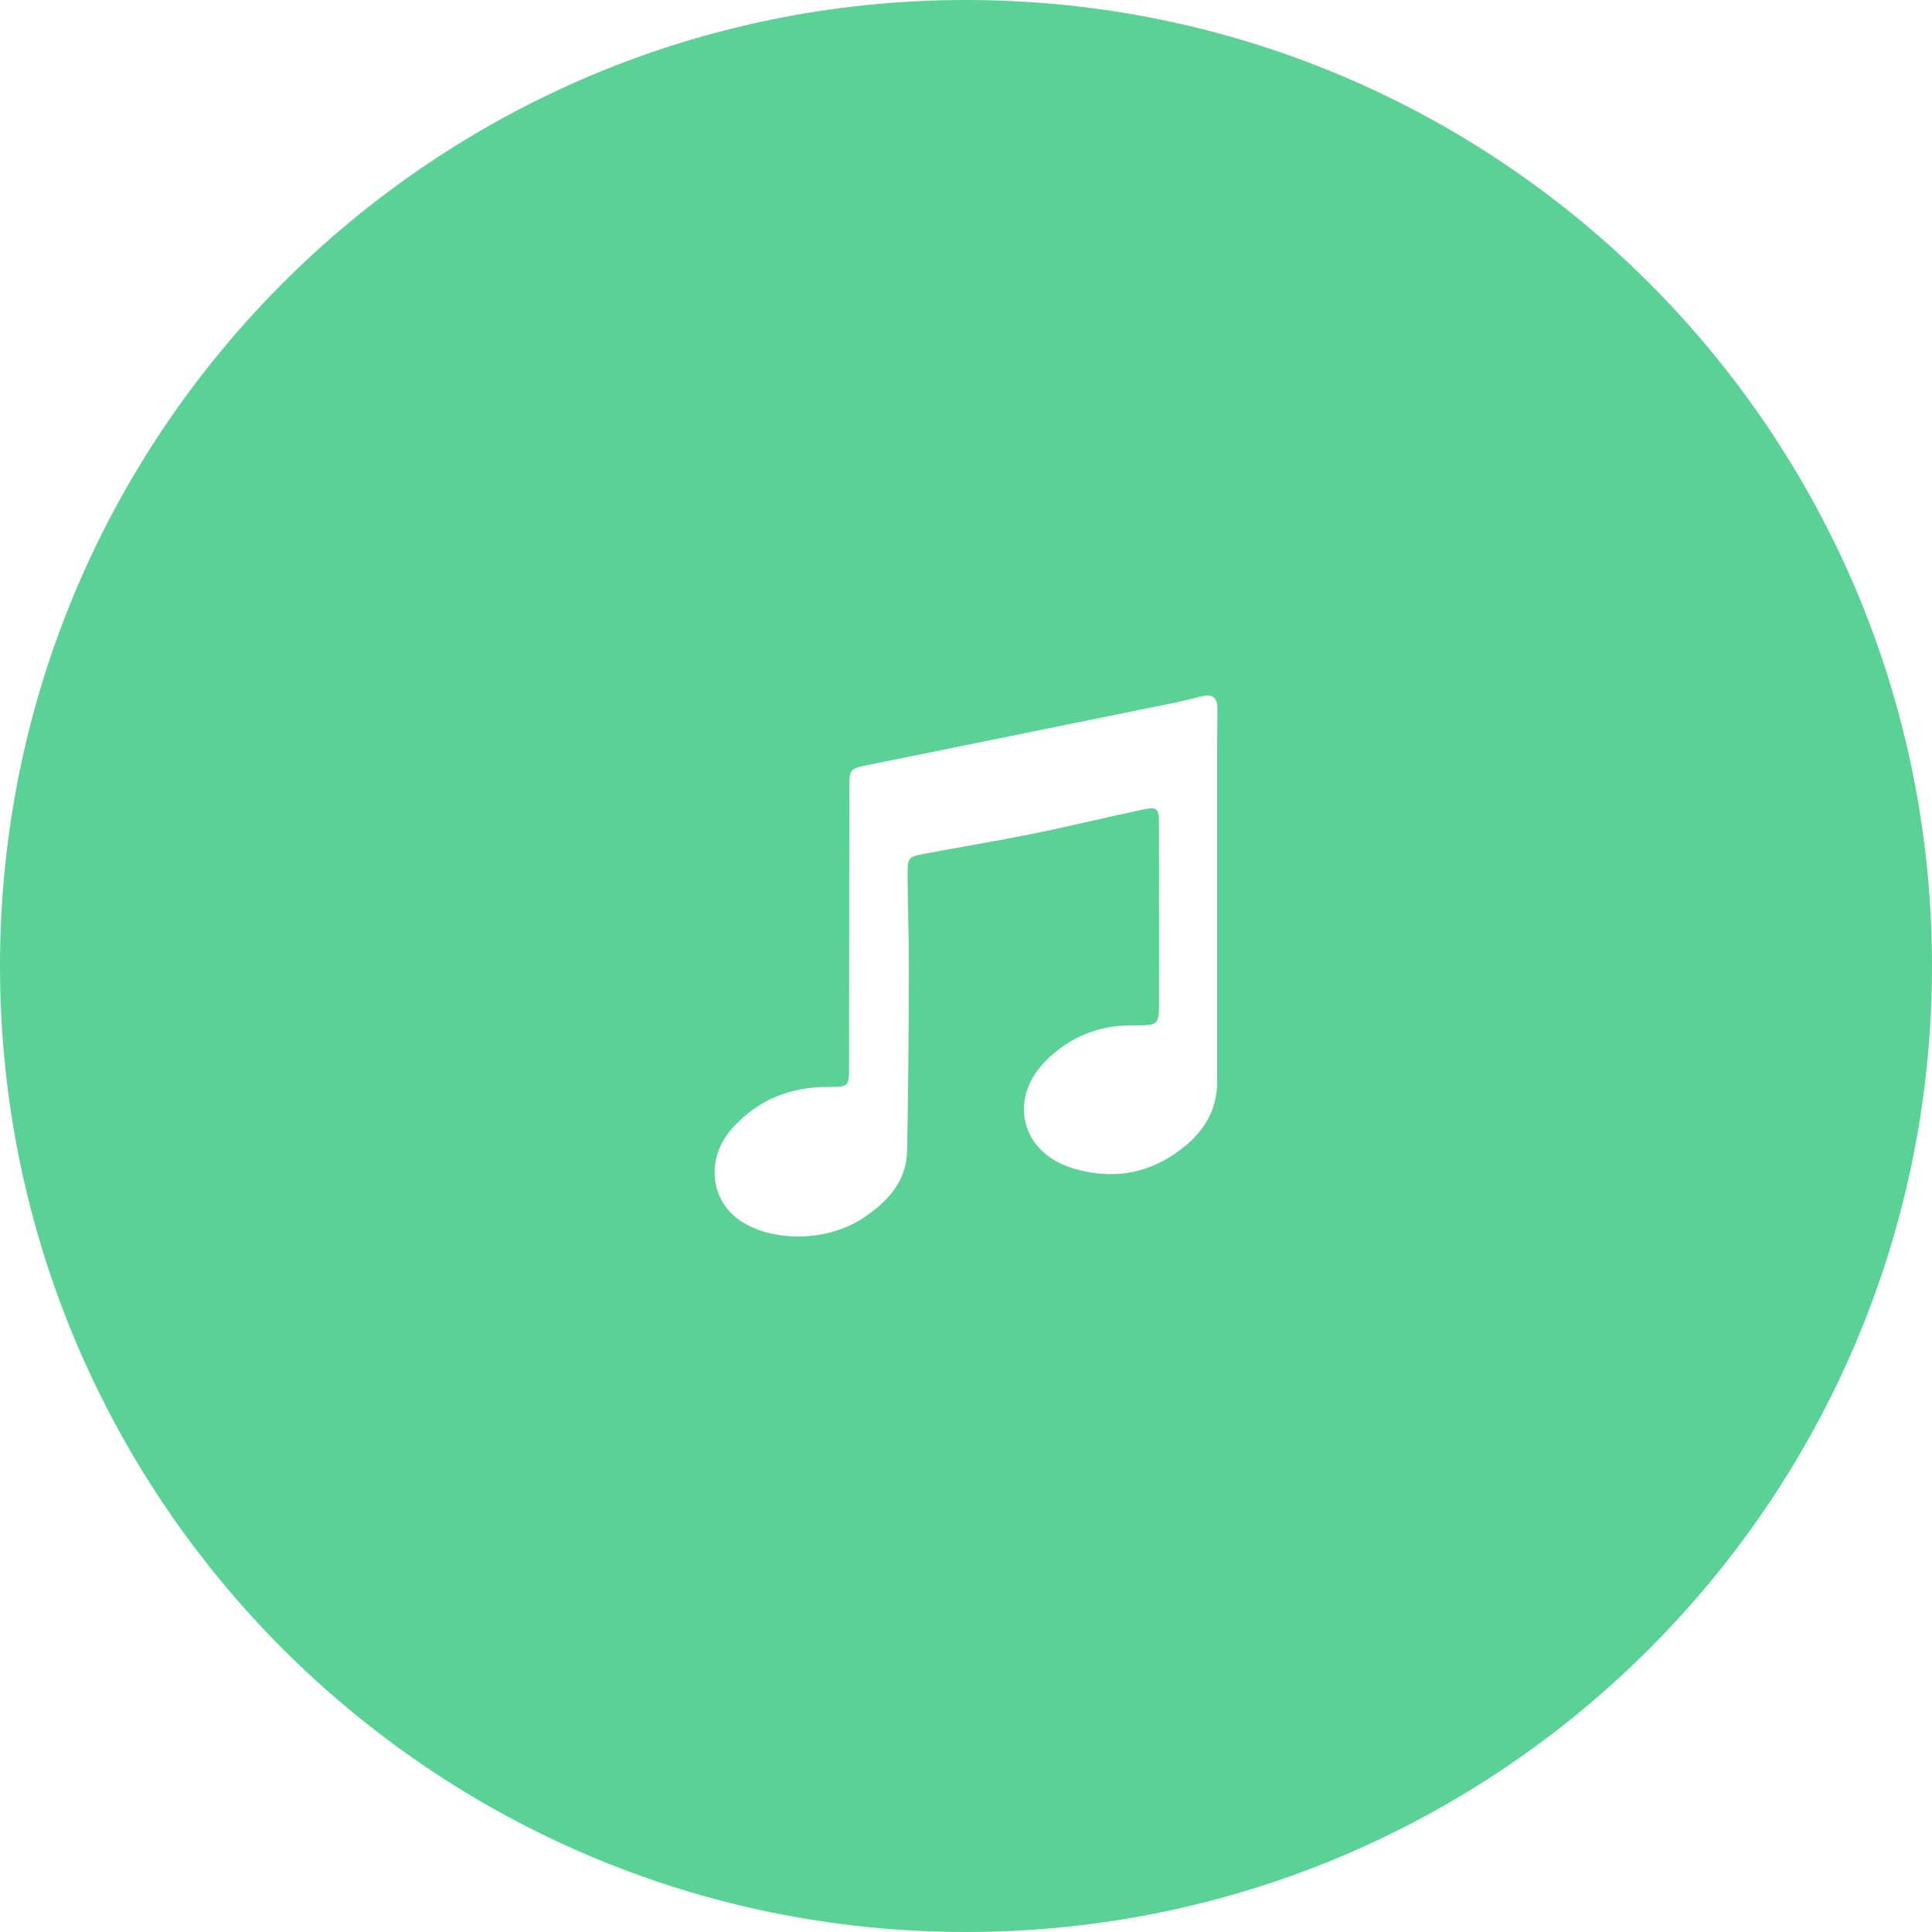
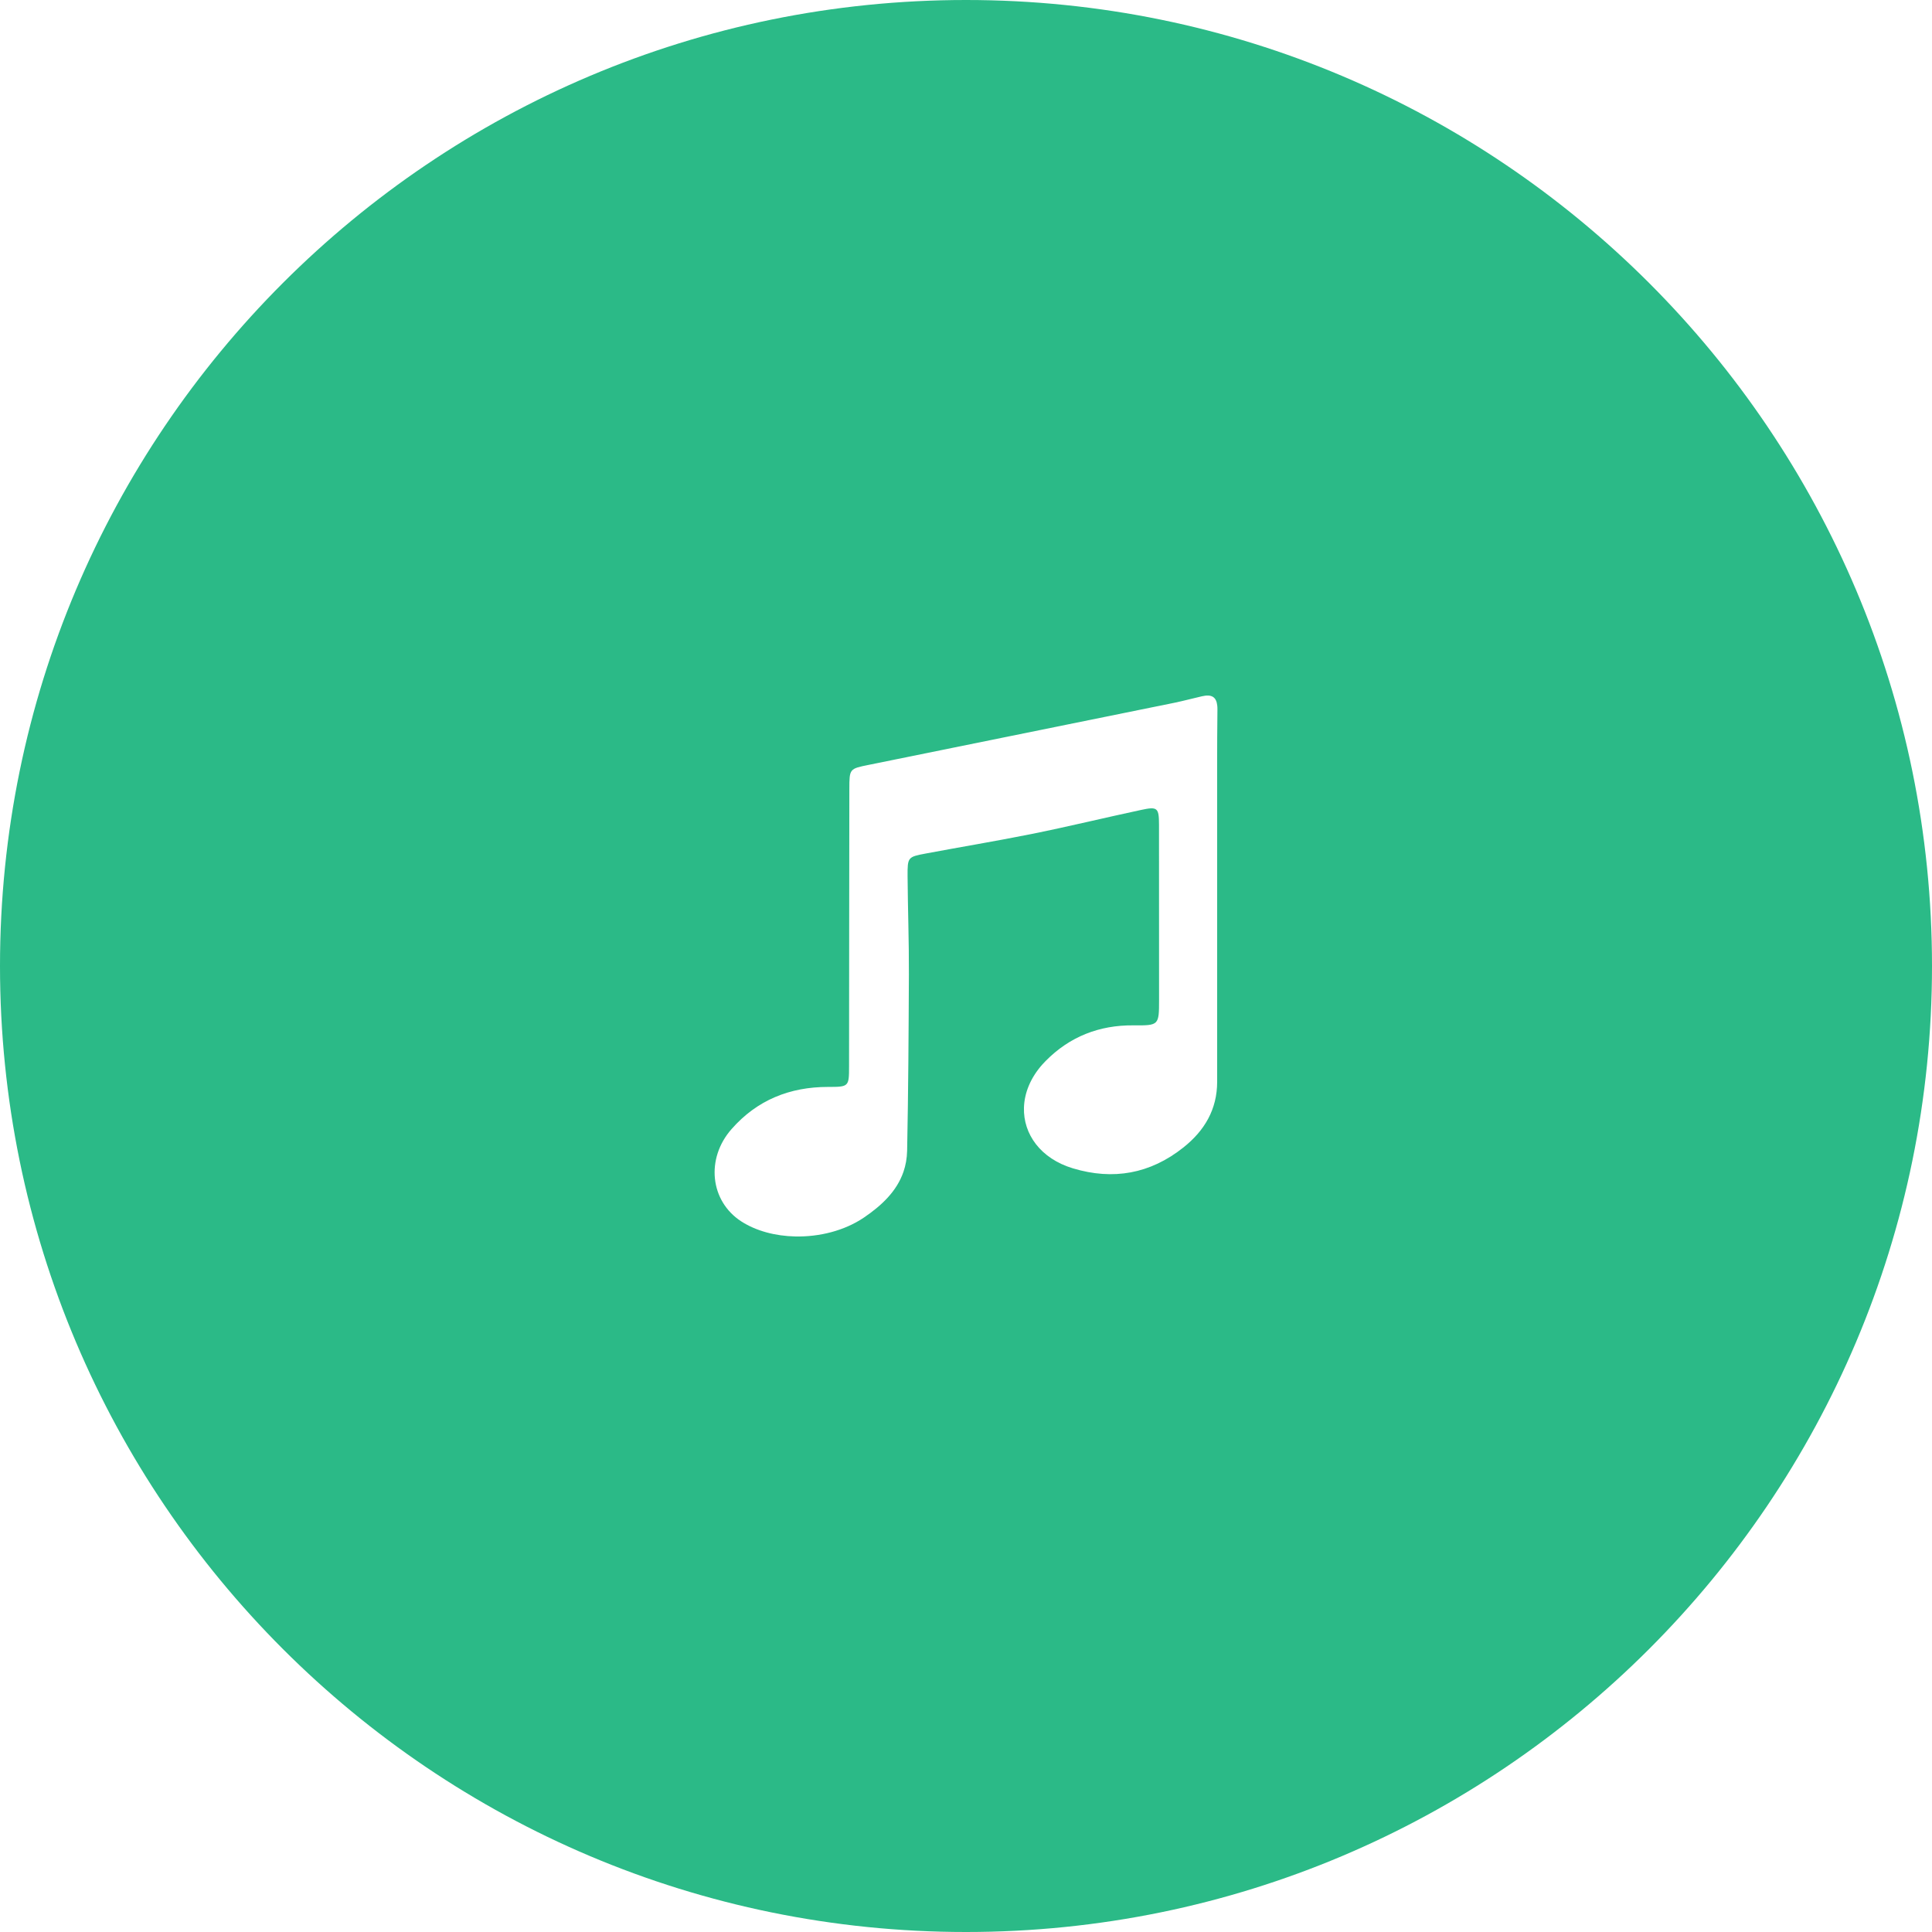
<svg xmlns="http://www.w3.org/2000/svg" width="100px" height="100px" viewBox="0 0 100 100" version="1.1">
  <defs />
  <g id="Page-1" stroke="none" stroke-width="1" fill="none" fill-rule="evenodd">
-     <g id="noun_161671_cc" fill="#5AD195">
+     <g id="noun_161671_cc" fill="#2bba87">
      <path d="M50,0 C22.386,0 0,22.386 0,50 C0,77.614 22.386,100 50,100 C77.614,100 100,77.614 100,50 C100,22.386 77.614,0 50,0 L50,0 Z M63,42.486 L63,46.464 L63,55.991 C63,57.421 62.348,58.523 61.251,59.394 C59.534,60.759 57.615,61.099 55.537,60.474 C53.86,59.97 52.959,58.7 53,57.332 C53.022,56.579 53.331,55.798 53.952,55.097 C54.009,55.034 54.068,54.971 54.13,54.909 C55.366,53.657 56.897,53.056 58.664,53.072 C59.99,53.082 59.992,53.072 59.993,51.744 C59.993,48.719 59.993,45.701 59.99,42.677 C59.987,41.808 59.91,41.739 59.062,41.922 C57.195,42.322 55.329,42.776 53.453,43.156 C53.381,43.171 53.308,43.184 53.237,43.198 C51.473,43.55 49.693,43.845 47.929,44.176 C46.99,44.352 46.972,44.365 46.976,45.342 C46.988,47.039 47.052,48.738 47.044,50.432 C47.03,53.477 47.014,56.517 46.953,59.563 C46.944,59.959 46.877,60.322 46.762,60.655 C46.417,61.655 45.642,62.394 44.71,63.025 C43.707,63.702 42.413,64.024 41.169,63.999 C40.135,63.978 39.135,63.716 38.365,63.217 C36.751,62.169 36.517,59.966 37.869,58.437 C39.185,56.939 40.878,56.259 42.856,56.259 C43.93,56.259 43.947,56.25 43.947,55.202 C43.953,50.414 43.953,45.624 43.962,40.834 C43.964,39.786 43.971,39.791 44.966,39.589 C50.246,38.519 55.526,37.447 60.802,36.372 C61.279,36.272 61.742,36.147 62.218,36.038 C62.723,35.921 62.958,36.082 63.005,36.521 C63.012,36.584 63.015,36.653 63.014,36.726 C62.992,38.646 63,40.566 63,42.486 L63,42.486 Z" id="Shape" />
    </g>
  </g>
</svg>
